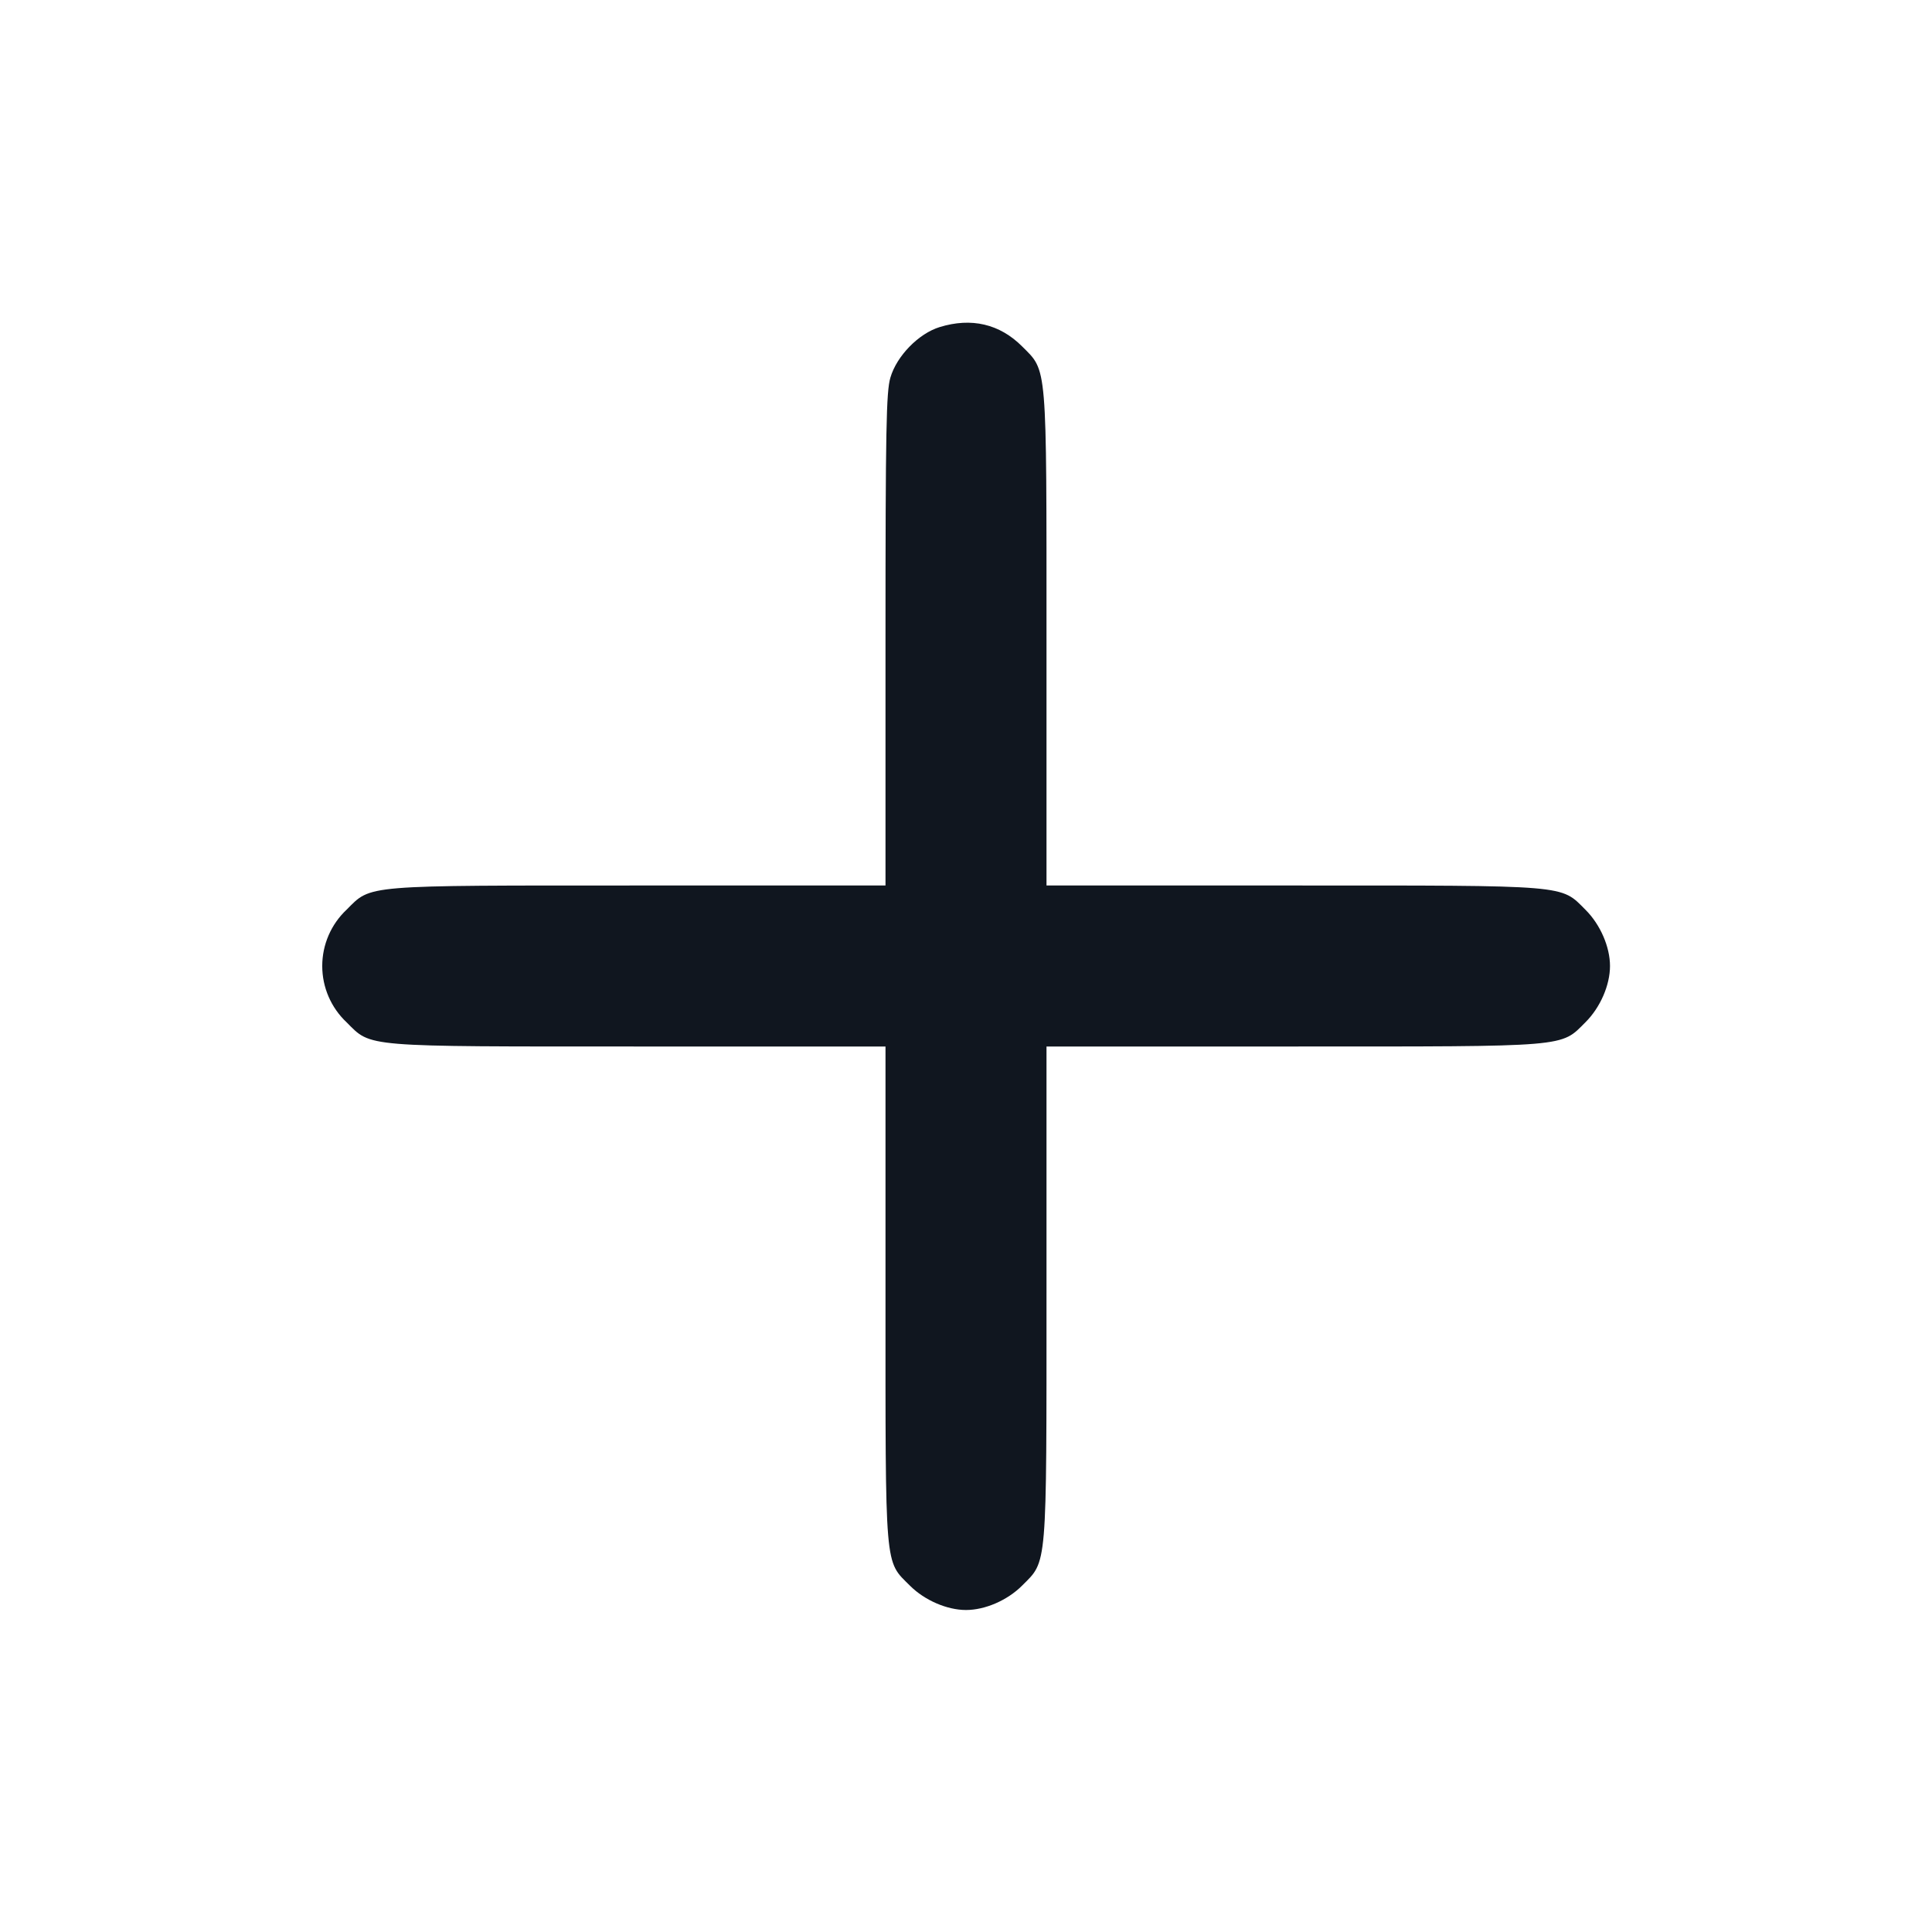
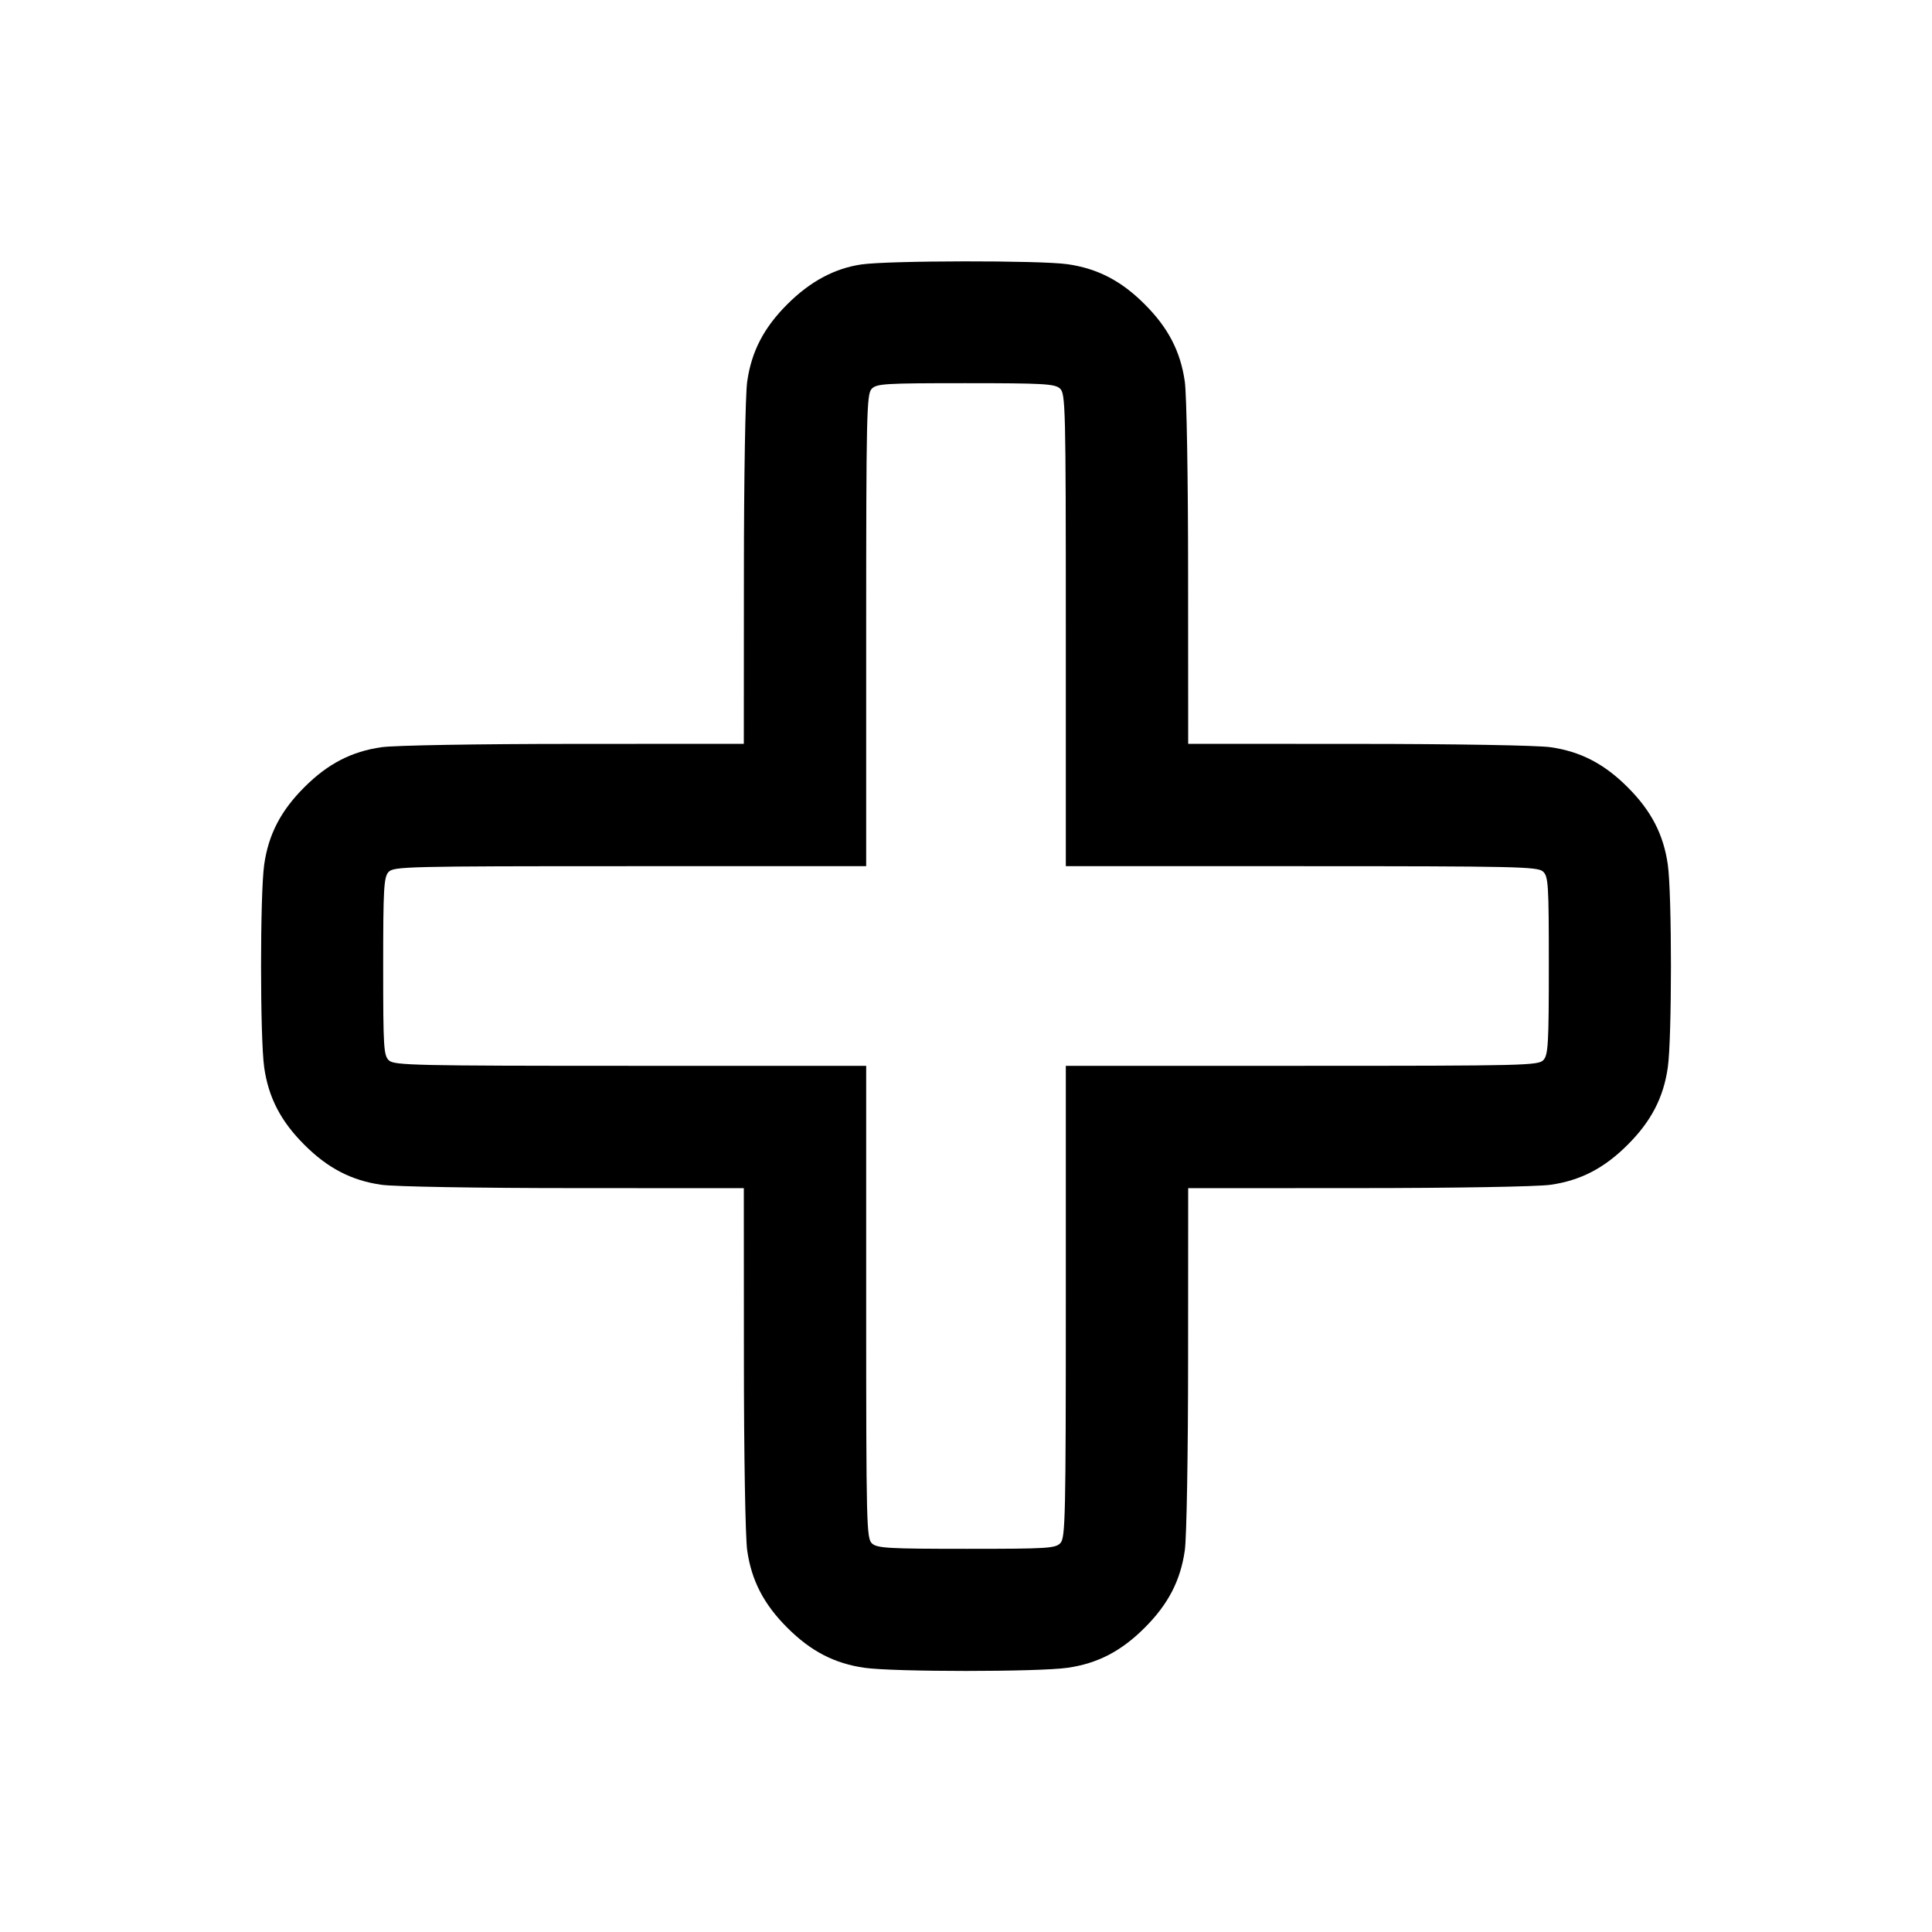
<svg xmlns="http://www.w3.org/2000/svg" width="24" height="24" viewBox="0 0 24 24" fill="none">
-   <path d="M11.673 4.063c-.261.08-.533.358-.612.627-.052.175-.061.641-.061 3.257V11H7.947c-3.461 0-3.33-.011-3.641.3a.96.96 0 0 0 0 1.4c.311.311.18.3 3.641.3H11v3.073c0 3.471-.014 3.307.306 3.627.18.179.458.3.694.3.237 0 .514-.12.697-.303.314-.315.303-.178.303-3.644V13h3.053c3.466 0 3.329.011 3.644-.303.183-.183.303-.46.303-.697 0-.237-.12-.514-.303-.697-.315-.314-.178-.303-3.644-.303H13V7.947c0-3.466.011-3.329-.303-3.644-.279-.279-.63-.361-1.024-.24" fill="#10161F" fill-rule="evenodd" />
+   <path d="M10.701 3.285c-.333.048-.64.213-.921.495-.292.291-.445.587-.498.96-.023.158-.041 1.2-.041 2.39L9.24 9.24l-2.11.001c-1.19 0-2.232.018-2.39.041-.373.053-.669.206-.96.498-.292.291-.445.587-.498.96-.052.363-.052 2.157 0 2.52.053.373.206.669.498.96.291.292.587.445.96.498.158.023 1.2.041 2.39.041l2.11.001.001 2.11c0 1.19.018 2.232.041 2.39.053.373.206.669.498.96.291.292.587.445.96.498.363.052 2.157.052 2.52 0 .373-.053.669-.206.96-.498.292-.291.445-.587.498-.96.023-.158.041-1.2.041-2.39l.001-2.11 2.11-.001c1.19 0 2.232-.018 2.39-.041.373-.053.669-.206.96-.498.292-.291.445-.587.498-.96.052-.363.052-2.157 0-2.52-.053-.373-.206-.669-.498-.96-.291-.292-.587-.445-.96-.498-.158-.023-1.2-.041-2.39-.041l-2.11-.001-.001-2.11c0-1.19-.018-2.232-.041-2.39-.053-.373-.206-.669-.498-.96-.291-.292-.587-.445-.96-.498-.337-.049-2.223-.046-2.559.003m2.466 1.541c.069.063.073.209.073 3v2.934h2.927c2.667 0 2.933.006 3 .066.067.061.073.152.073 1.167 0 .968-.008 1.11-.066 1.174-.063.069-.209.073-3 .073H13.24v2.927c0 2.667-.006 2.933-.066 3-.061.067-.152.073-1.167.073-.968 0-1.11-.008-1.174-.066-.069-.063-.073-.209-.073-3V13.24H7.833c-2.667 0-2.933-.006-3-.066-.067-.061-.073-.152-.073-1.167 0-.968.008-1.11.066-1.174.063-.069.209-.073 3-.073h2.934V7.833c0-2.667.006-2.933.066-3 .061-.067.152-.073 1.167-.073.968 0 1.11.008 1.174.066" fill="currentColor" fill-rule="evenodd" />
</svg>
